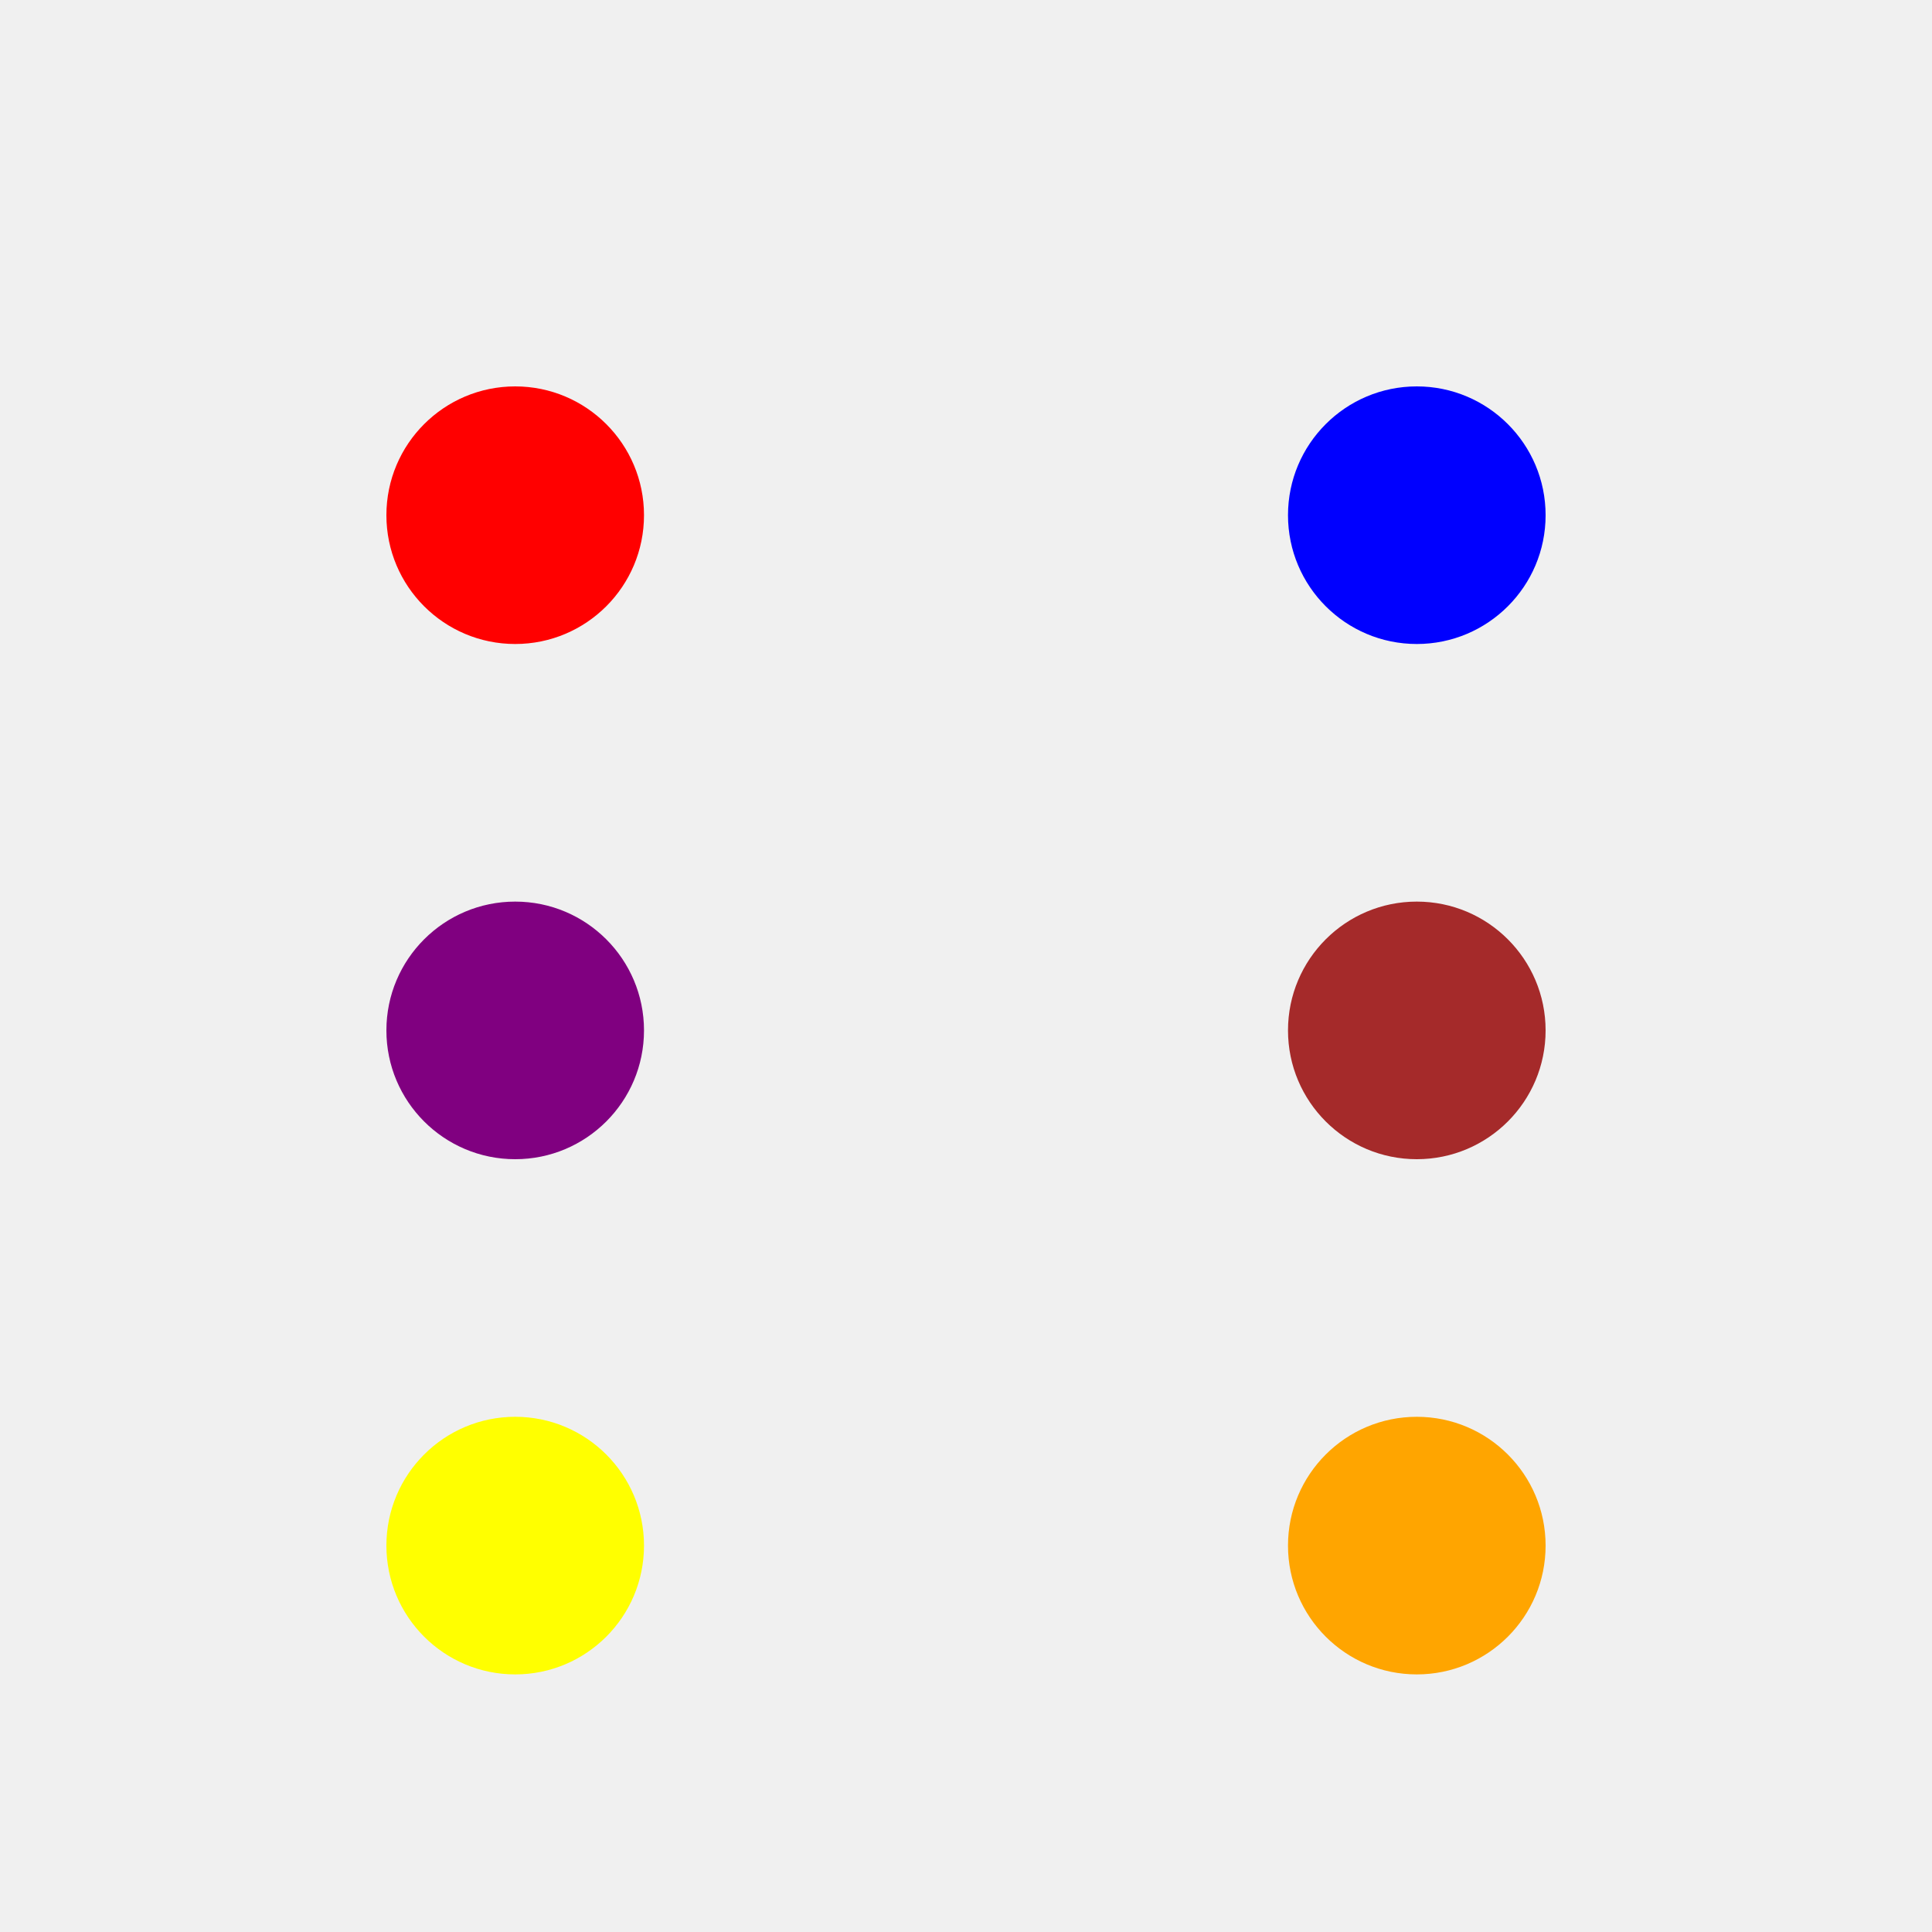
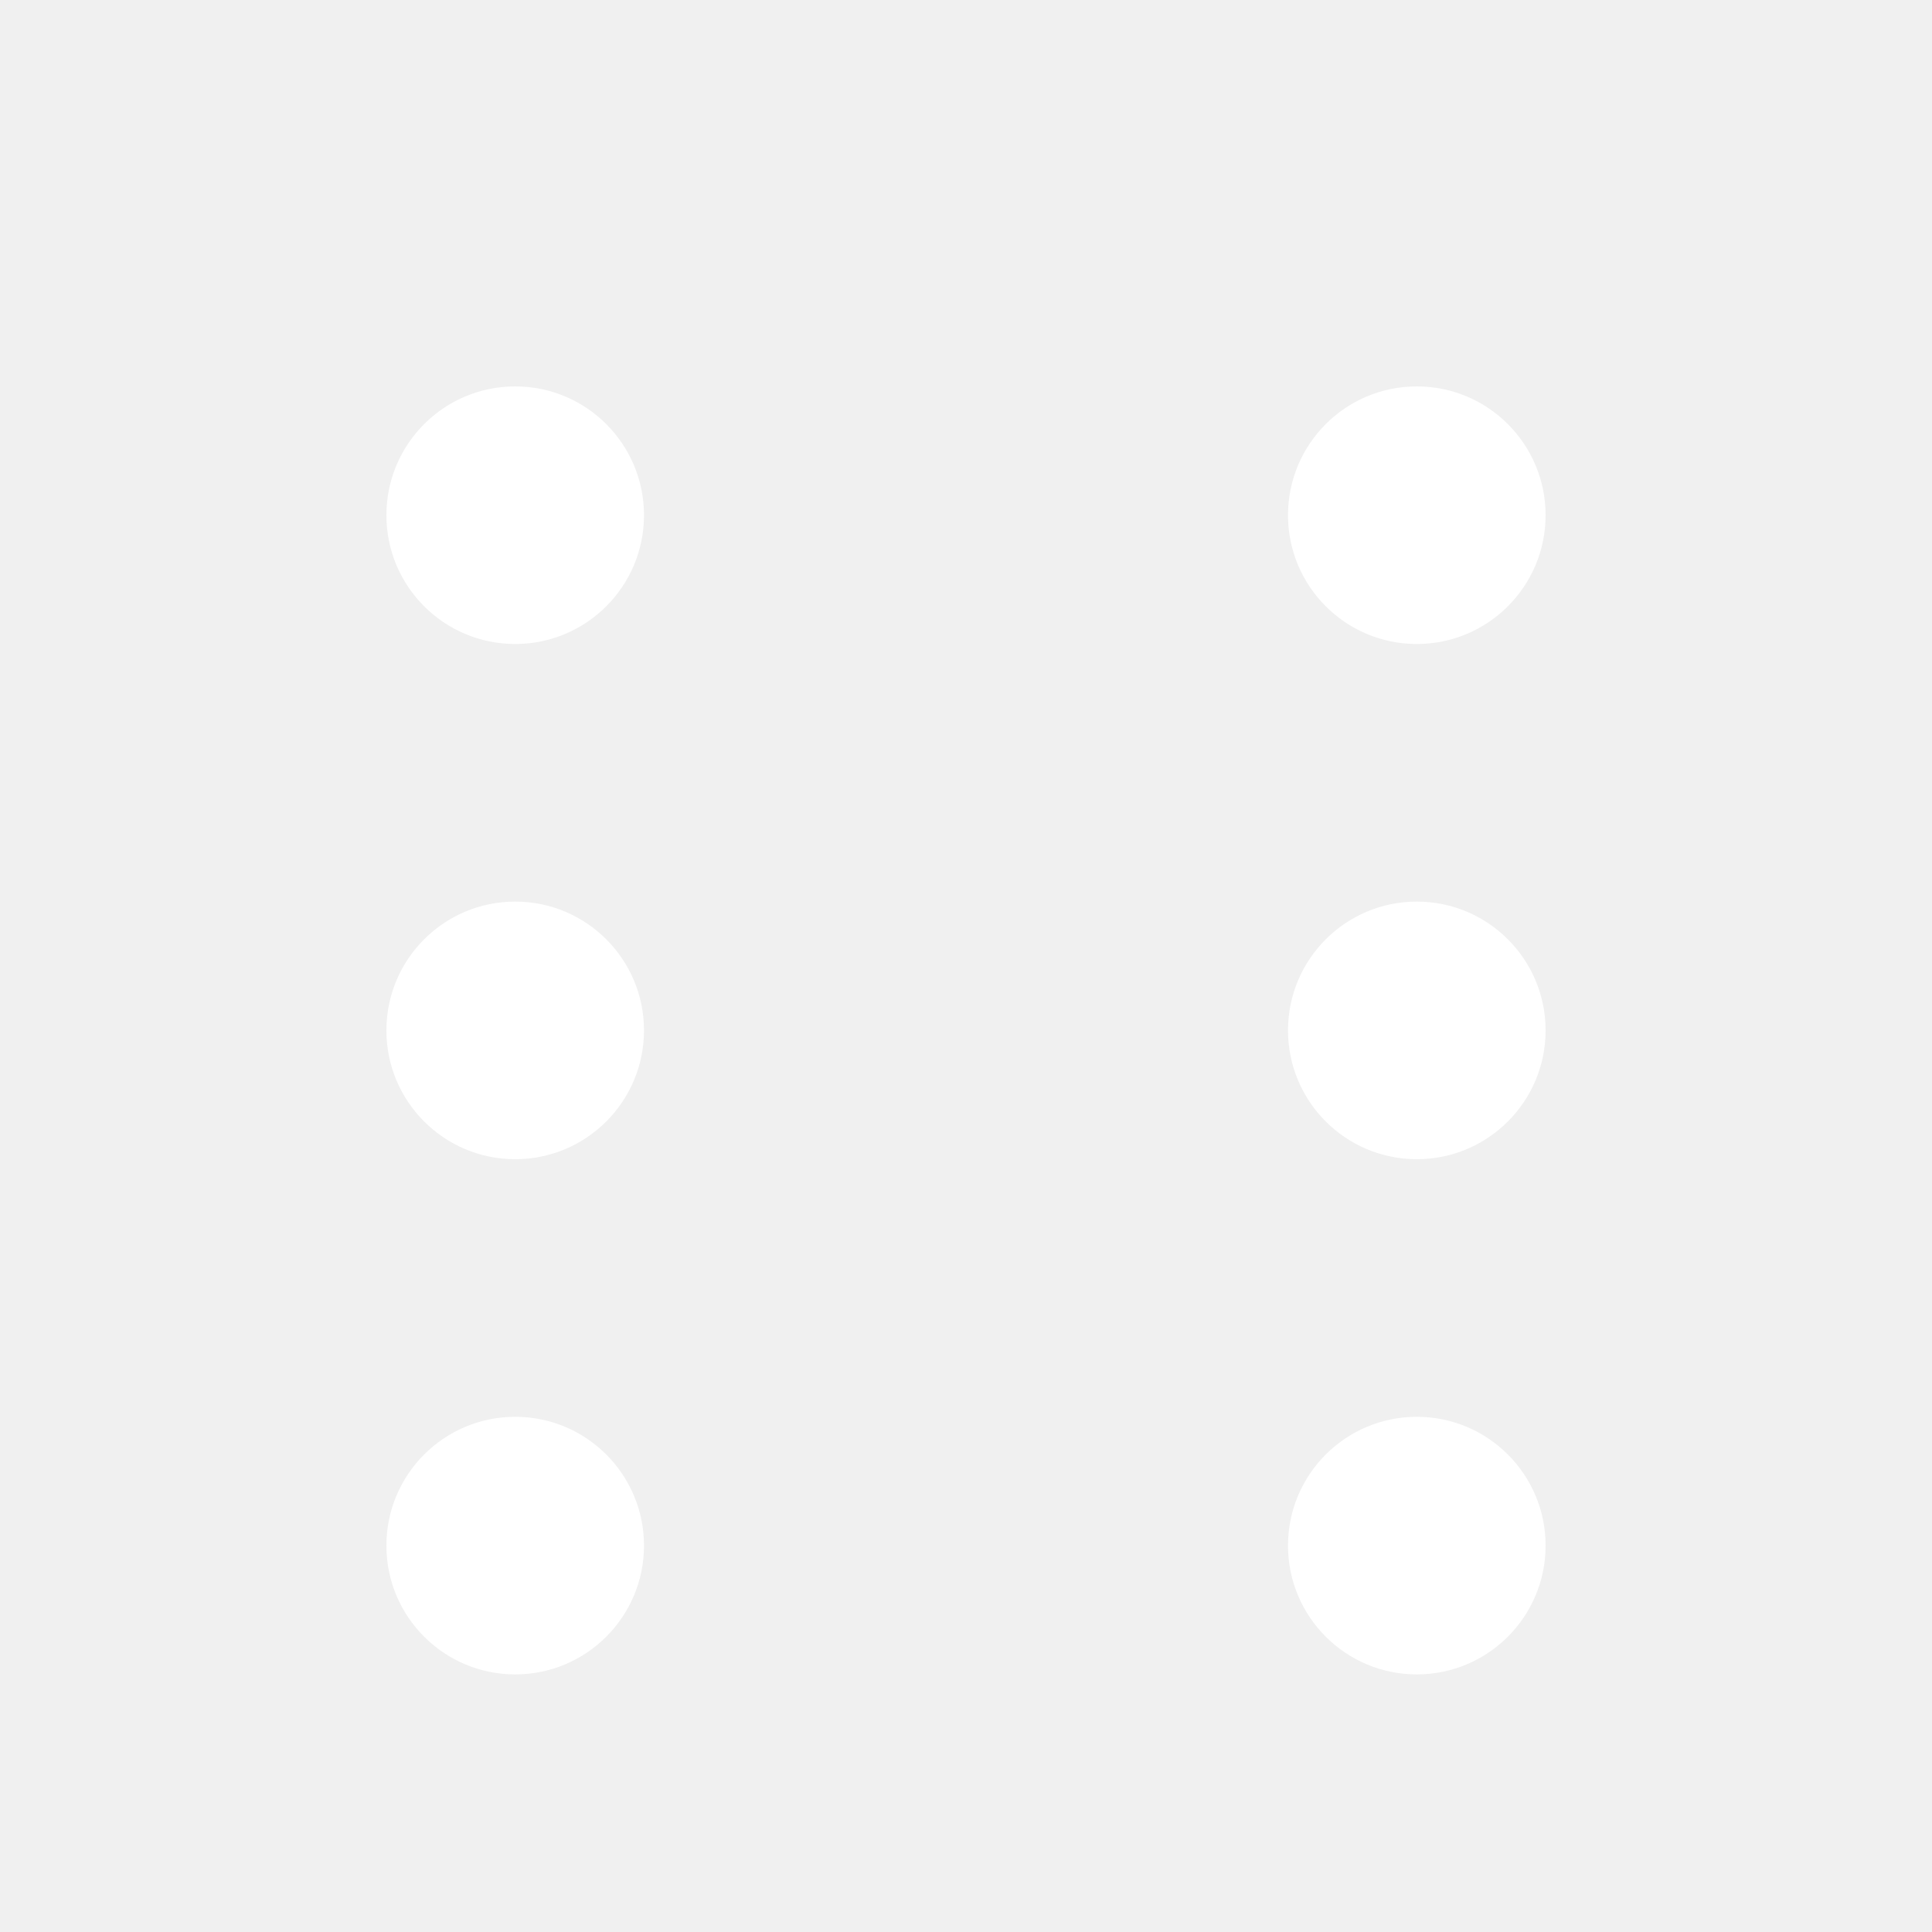
<svg xmlns="http://www.w3.org/2000/svg" viewBox="0 0 150 150" width="150" height="150">
  <rect x="5" y="10" width="140" height="140" rx="10" ry="10" fill="transparent" />
-   <circle cx="40" cy="40" r="10" fill="red" />
-   <circle cx="110" cy="40" r="10" fill="blue" />
-   <circle cx="40" cy="80" r="10" fill="purple" />
-   <circle cx="110" cy="80" r="10" fill="brown" />
-   <circle cx="40" cy="120" r="10" fill="yellow" />
-   <circle cx="110" cy="120" r="10" fill="orange" />
+   <circle cx="40" cy="40" r="10" fill="white" />
+   <circle cx="110" cy="40" r="10" fill="white" />
+   <circle cx="40" cy="80" r="10" fill="white" />
+   <circle cx="110" cy="80" r="10" fill="white" />
+   <circle cx="40" cy="120" r="10" fill="white" />
+   <circle cx="110" cy="120" r="10" fill="white" />
</svg>
